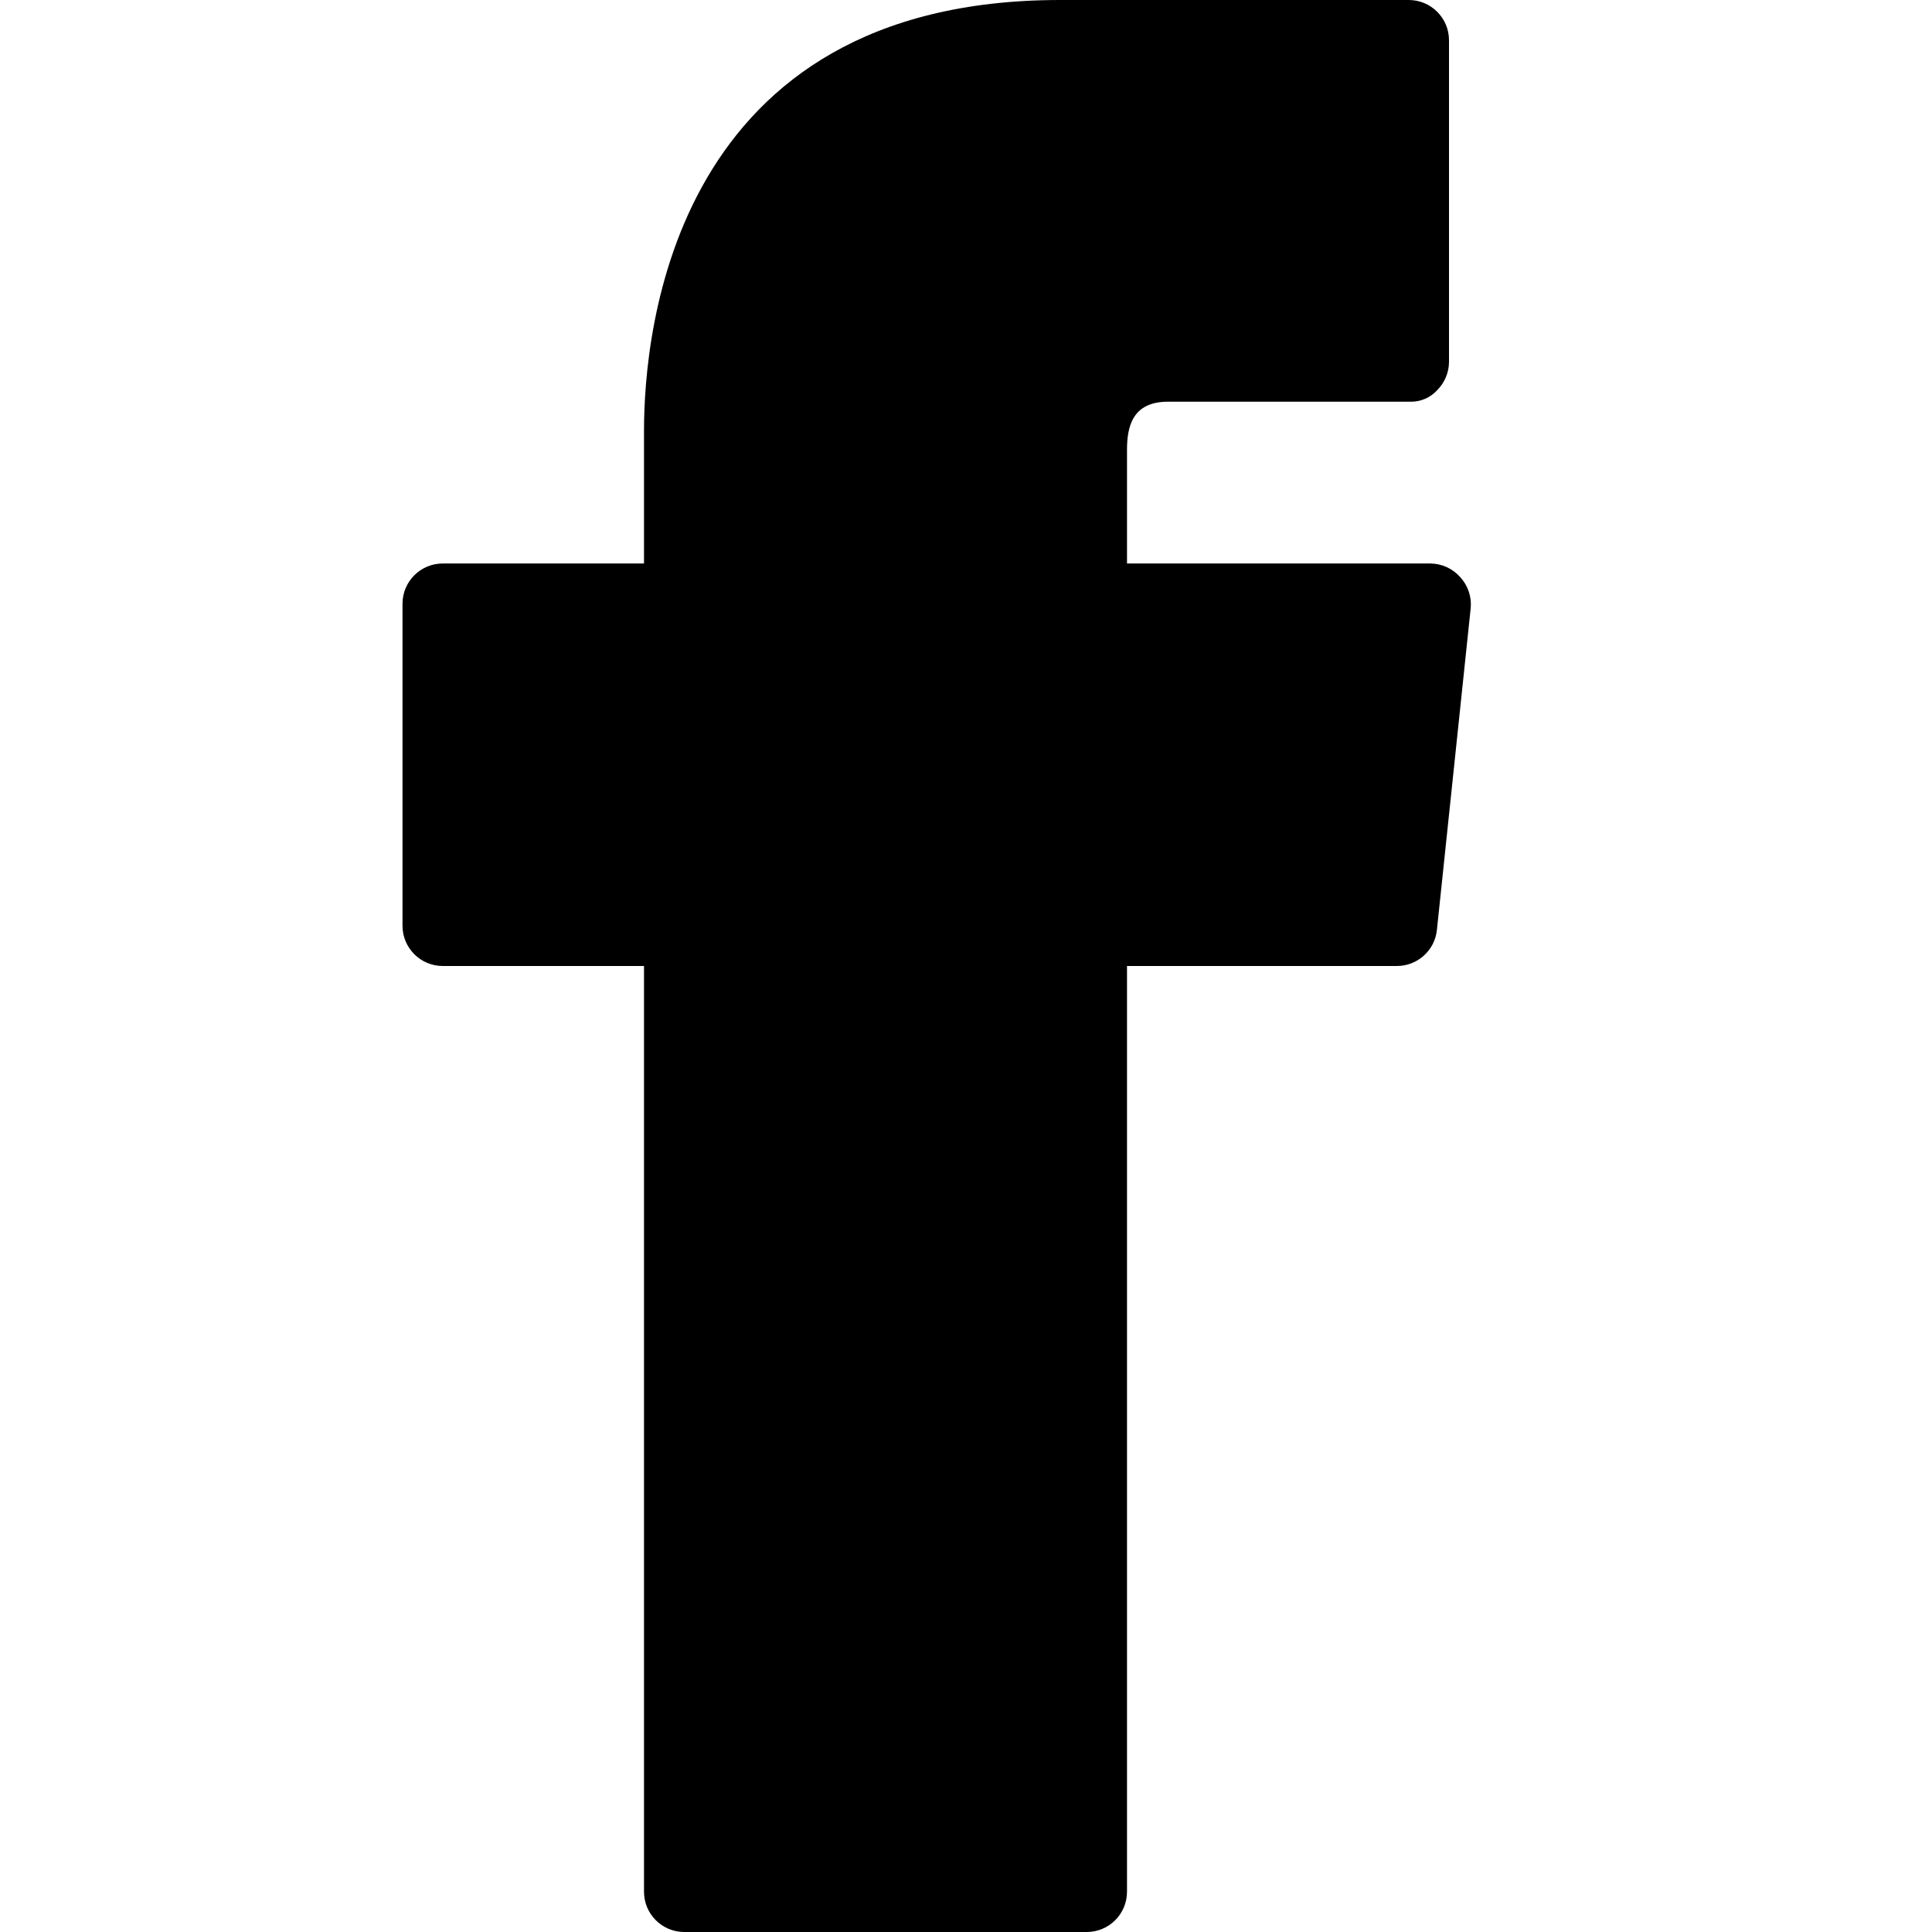
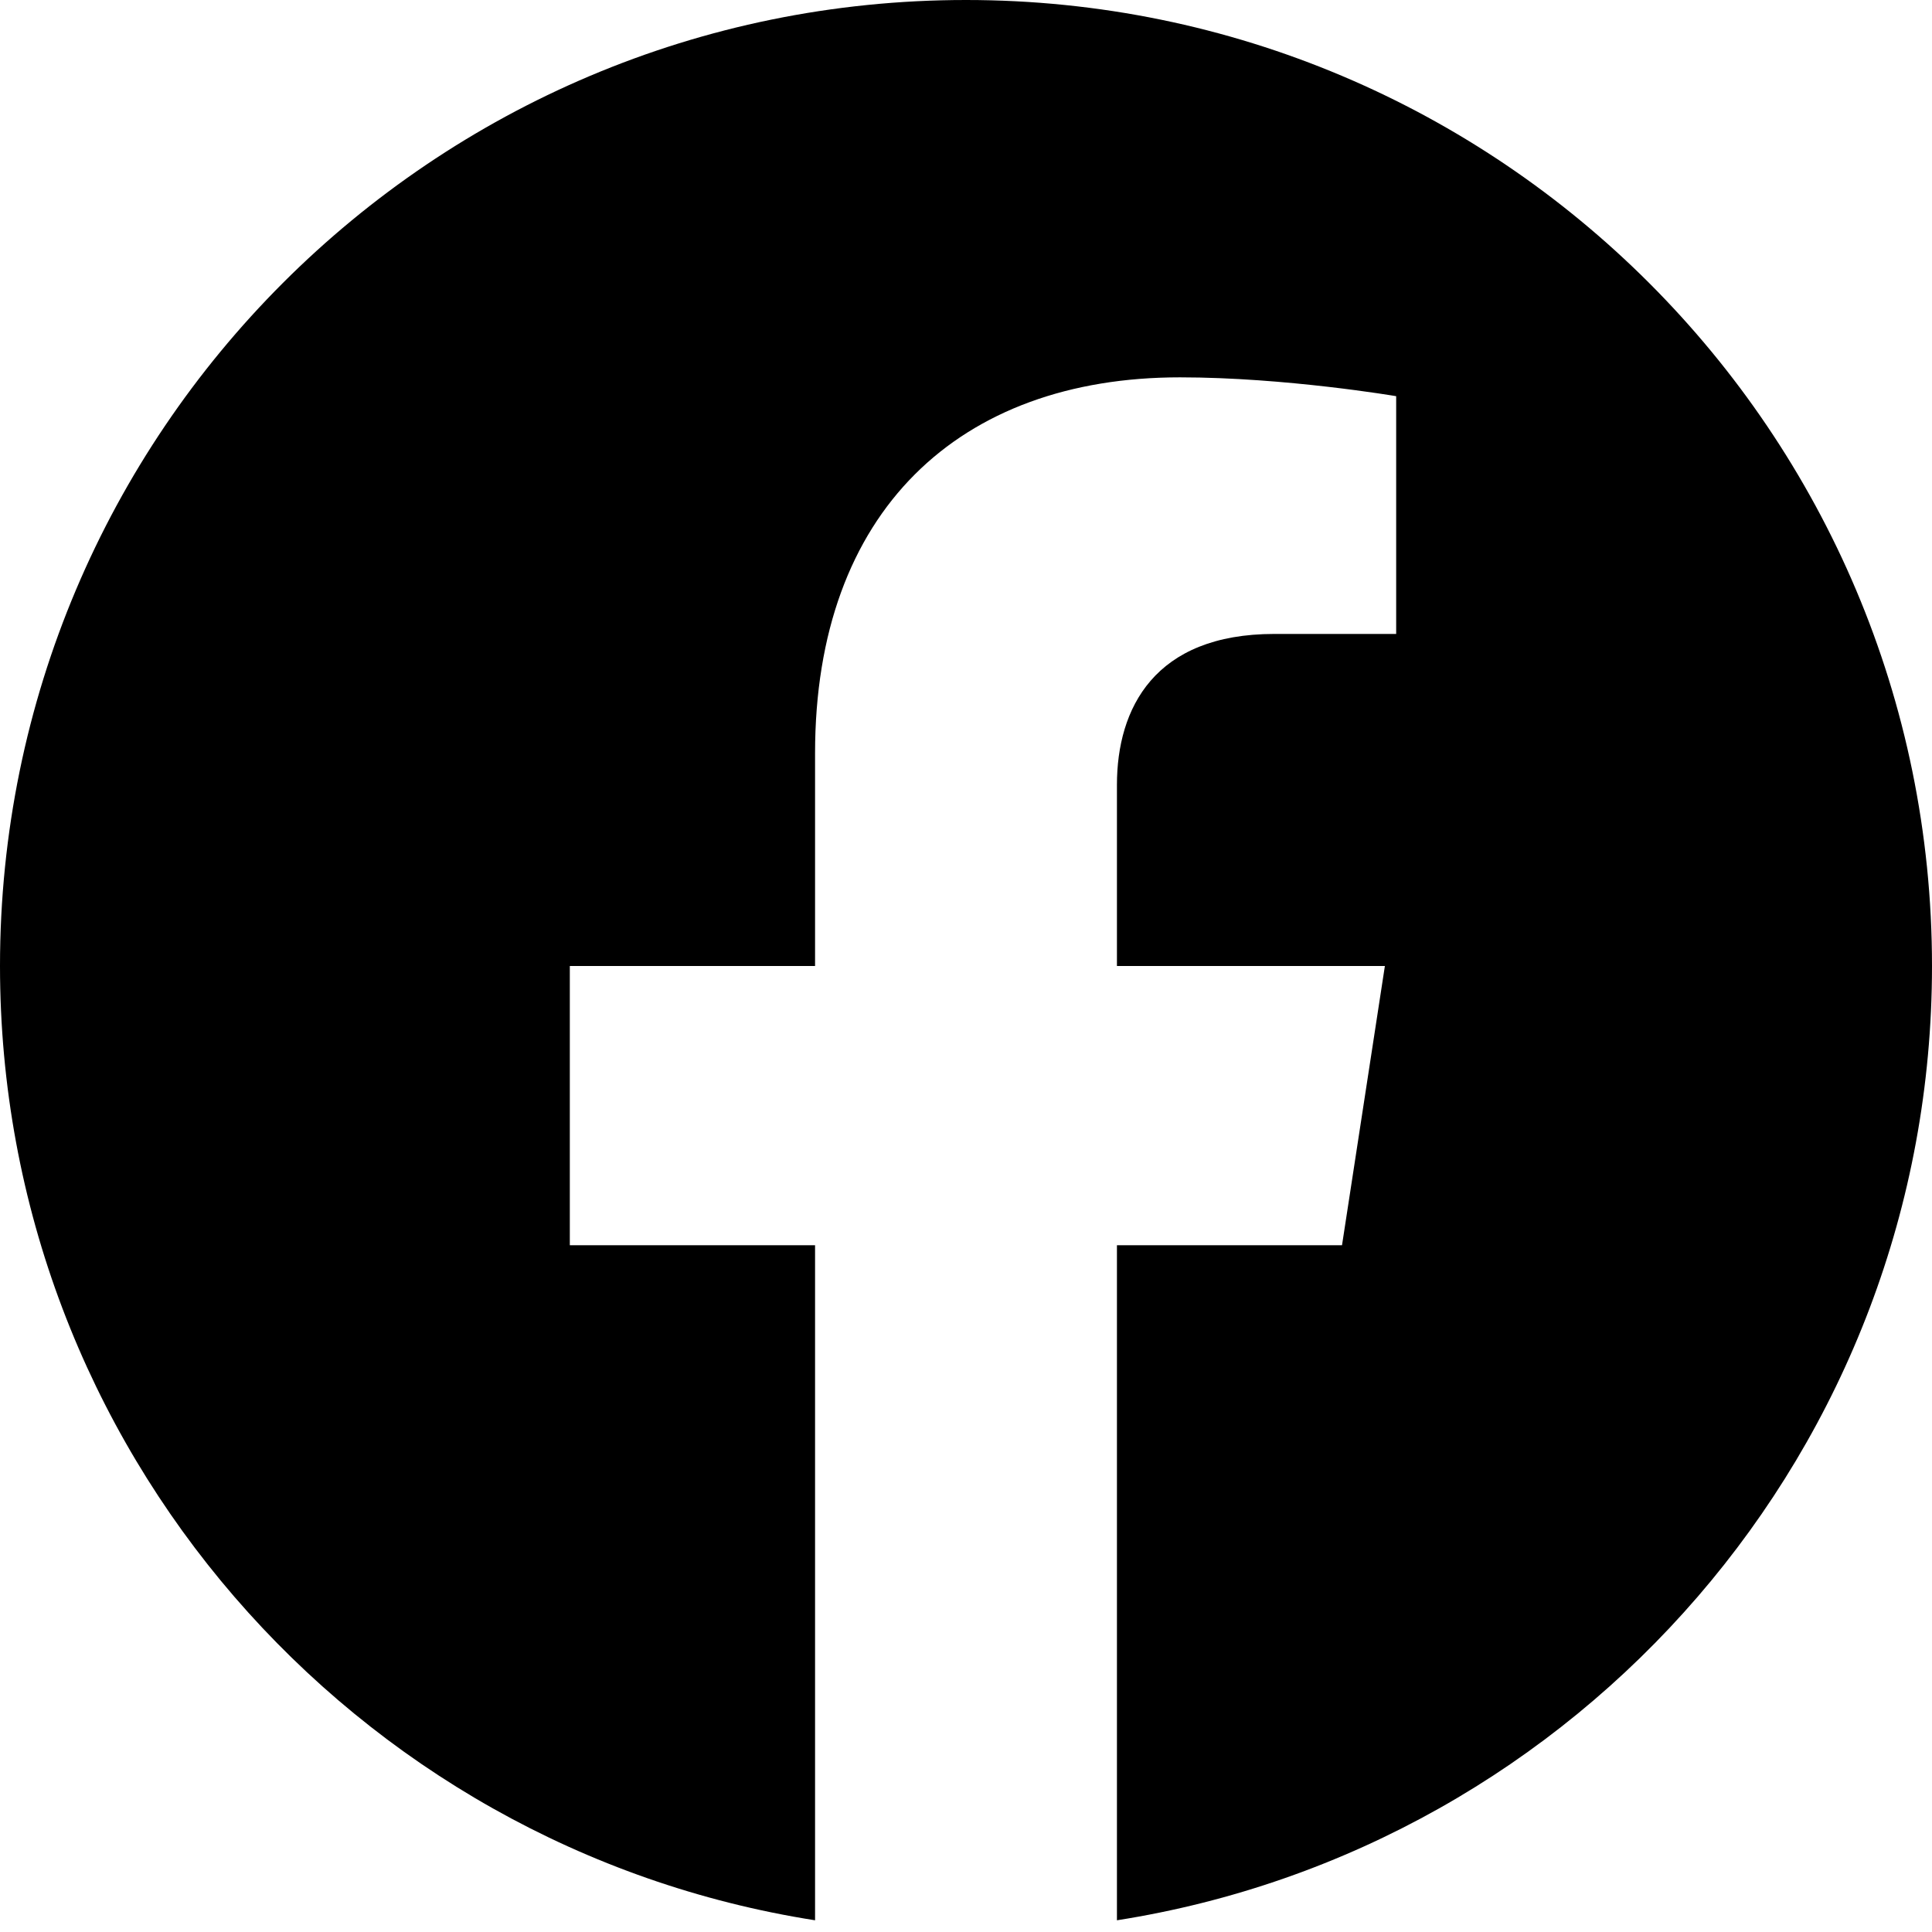
- <svg viewBox="0 0 140 140">
-   <path d="M105.817 41.825a2.917 2.917 0 00-2.159-.992H81.667v-8.225c0-1.633.35-3.5 2.975-3.5h17.5a2.567 2.567 0 002.041-.875A2.917 2.917 0 00105 26.25V2.917A2.917 2.917 0 00102.083 0H76.825c-28 0-30.158 23.917-30.158 31.208v9.625H32.083a2.917 2.917 0 00-2.916 2.917v23.333A2.917 2.917 0 0032.083 70h14.584v67.083A2.917 2.917 0 0049.583 140H78.75a2.917 2.917 0 002.917-2.917V70h19.541a2.917 2.917 0 002.917-2.625l2.45-23.333a2.917 2.917 0 00-.758-2.217z" />
+ <svg viewBox="0 0 32 32">
+   <path d="M32 16C32 7.163 24.837 0 16 0C7.163 0 0 7.163 0 16C0 23.986 5.851 30.605 13.5 31.806V20.625H9.438V16H13.5V12.475C13.5 8.465 15.889 6.25 19.543 6.25C21.293 6.25 23.125 6.562 23.125 6.562V10.5H21.108C19.12 10.5 18.5 11.733 18.5 13V16H22.938L22.228 20.625H18.5V31.806C26.149 30.605 32 23.986 32 16Z" />
</svg>
